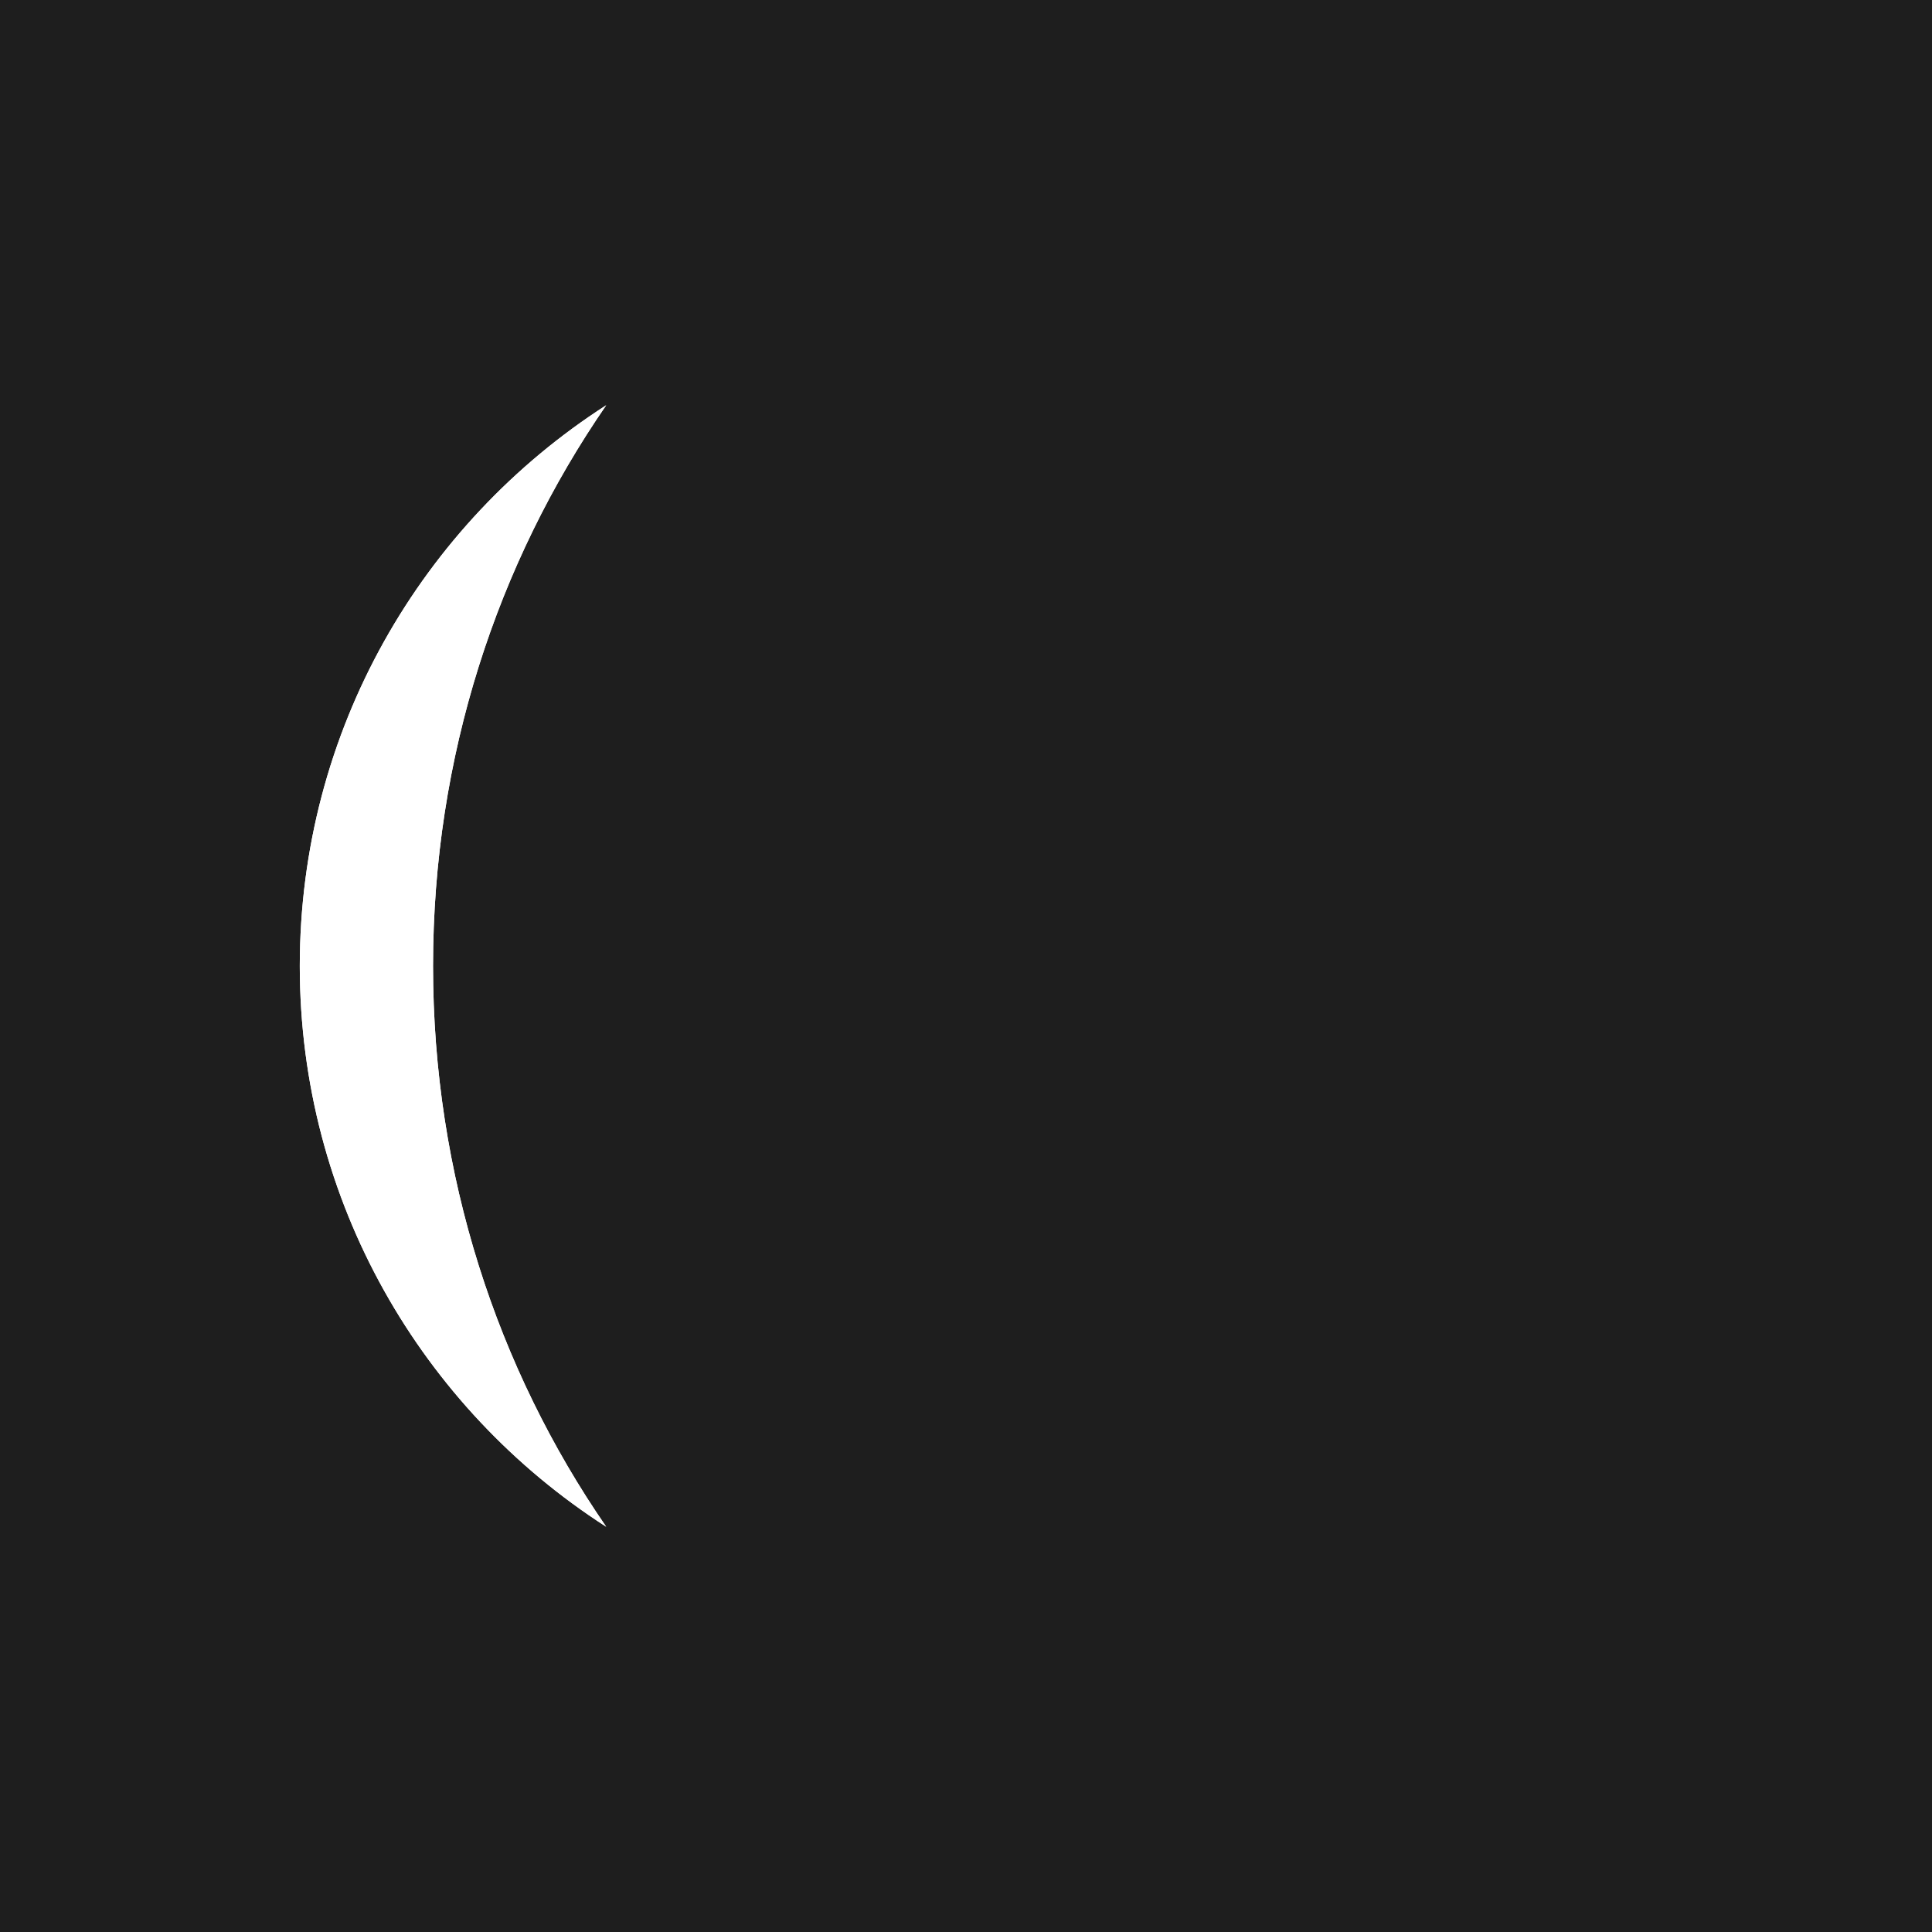
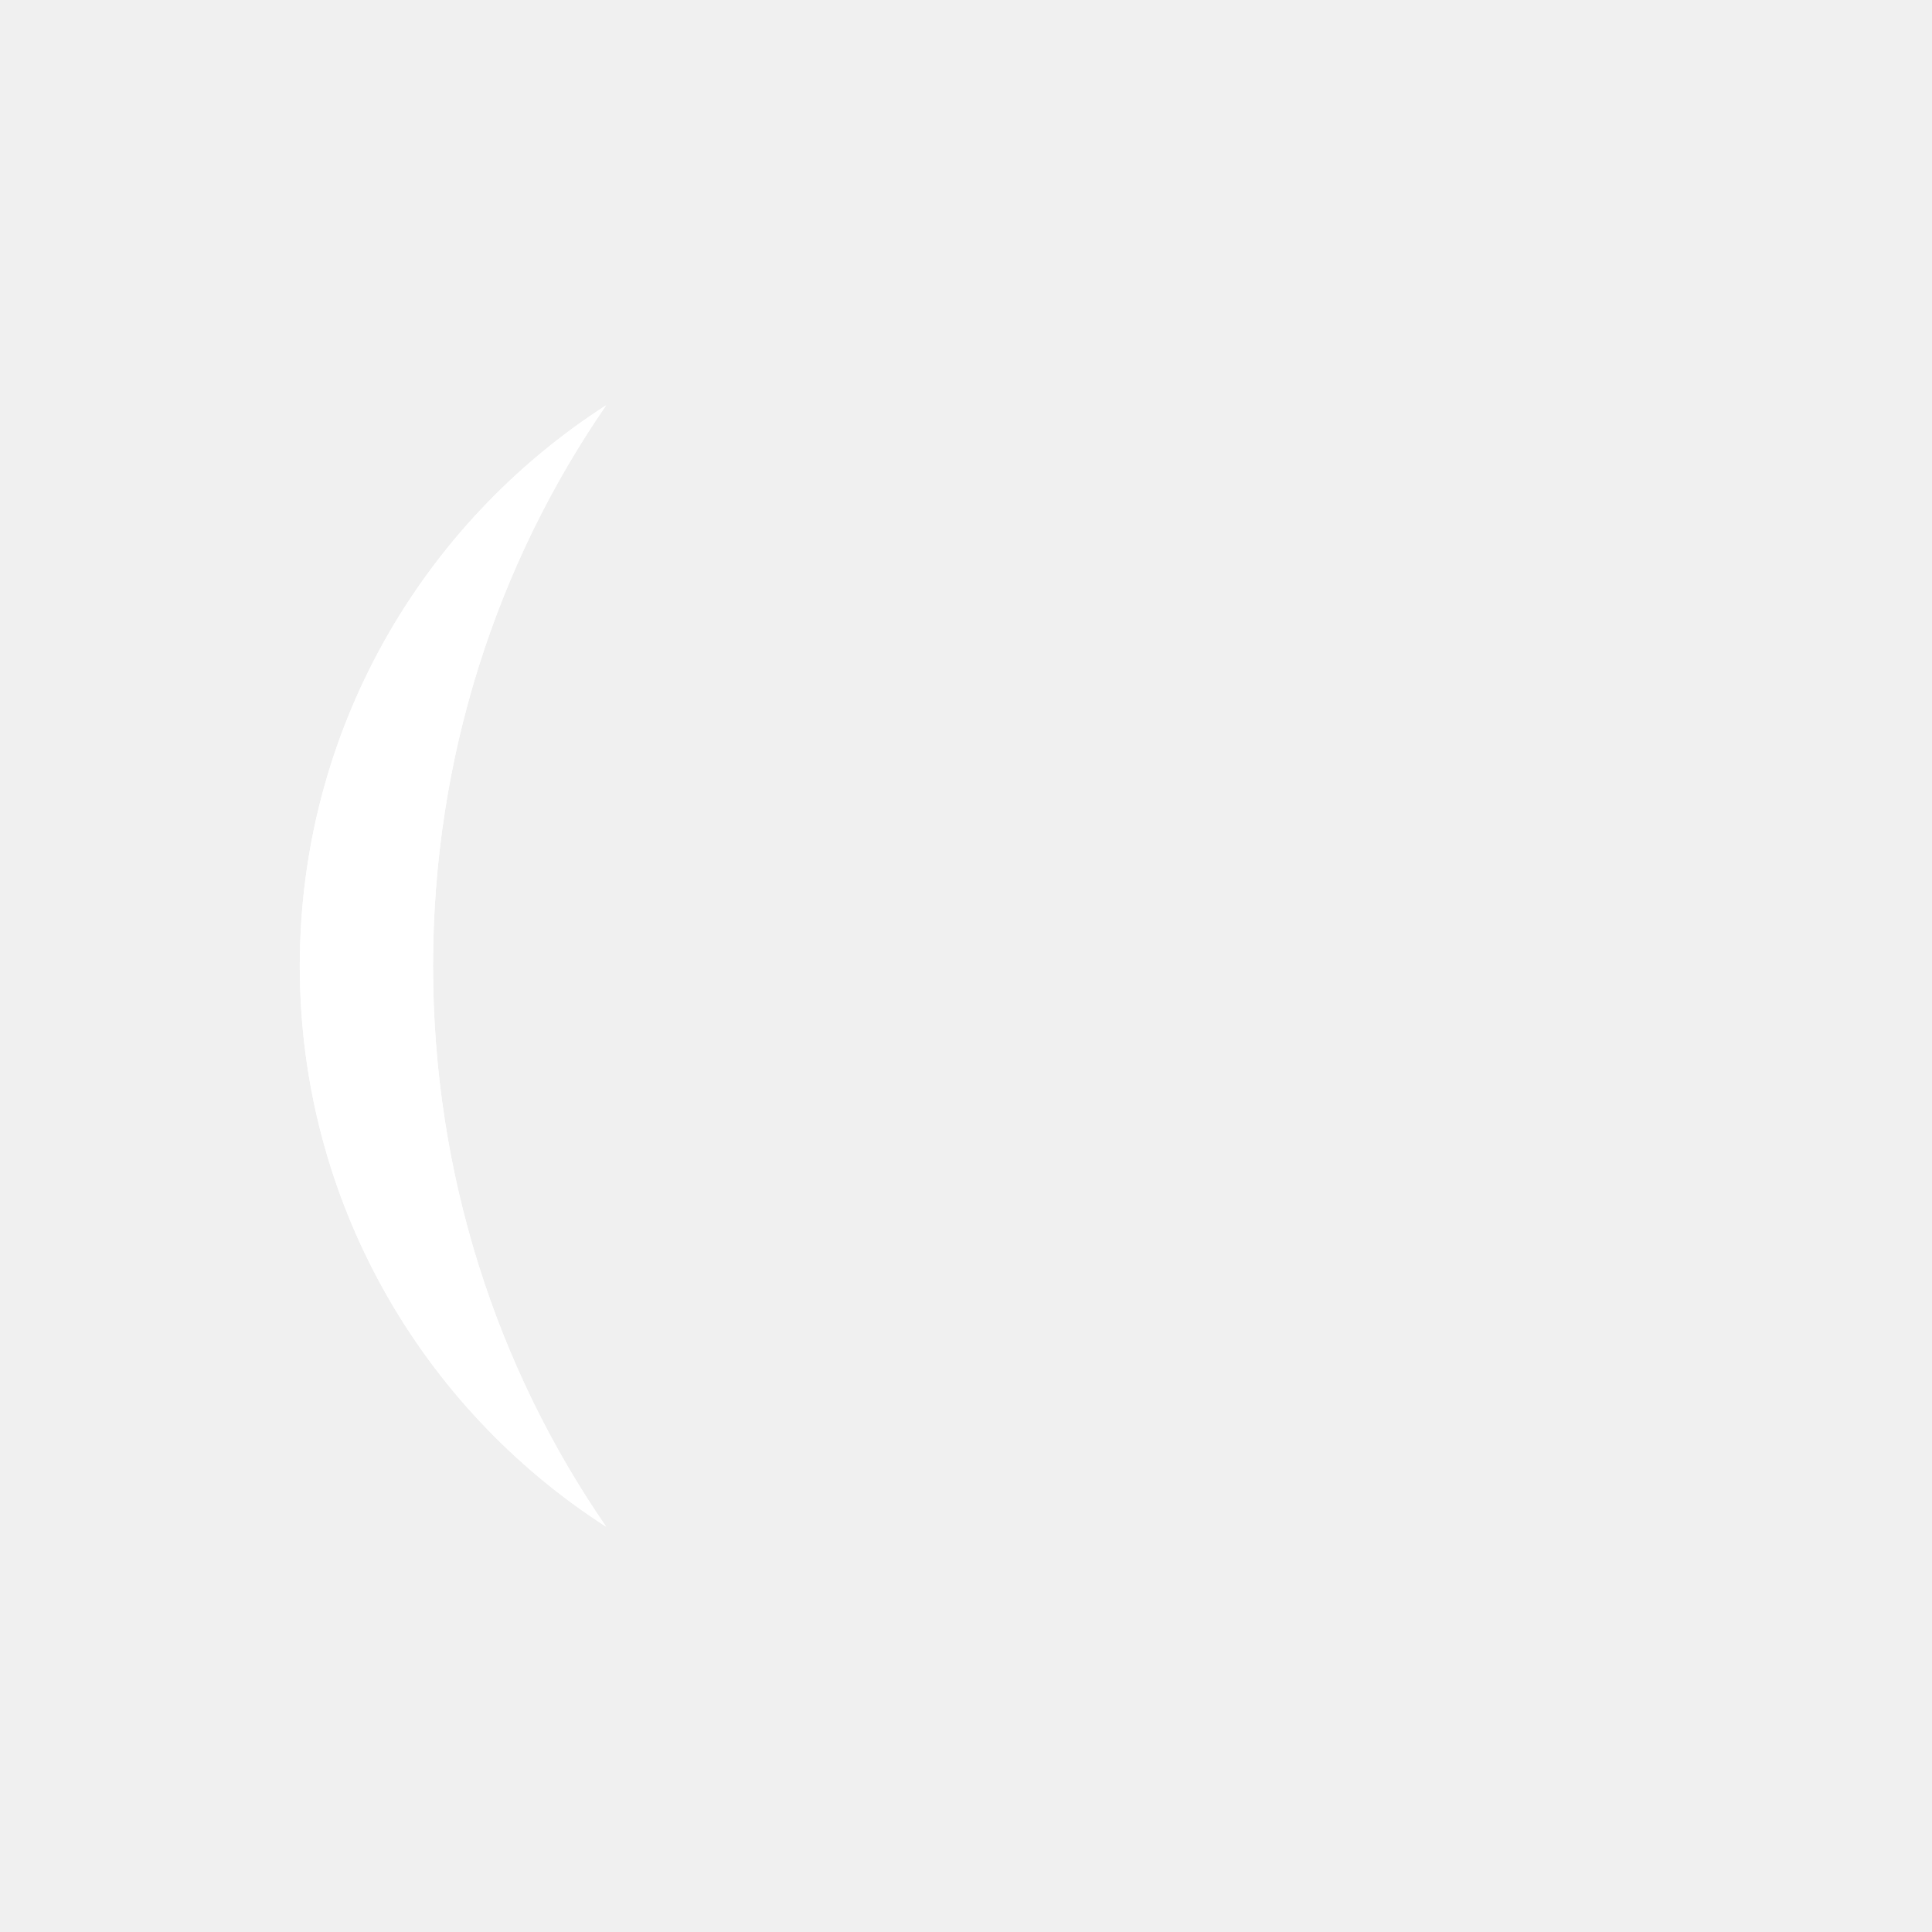
<svg xmlns="http://www.w3.org/2000/svg" width="58" height="58" viewBox="0 0 58 58" fill="none">
-   <rect width="58" height="58" fill="#1E1E1E" />
-   <mask id="path-2-inside-1_32_2370" fill="white">
+   <mask id="path-1-inside-1_32_2370" fill="white">
    <path fill-rule="evenodd" clip-rule="evenodd" d="M18.199 45.835C14.926 41.089 13 35.277 13 29C13 22.723 14.926 16.911 18.199 12.165C12.665 15.722 9 21.933 9 29C9 36.067 12.665 42.278 18.199 45.835Z" />
  </mask>
  <path fill-rule="evenodd" clip-rule="evenodd" d="M18.199 45.835C14.926 41.089 13 35.277 13 29C13 22.723 14.926 16.911 18.199 12.165C12.665 15.722 9 21.933 9 29C9 36.067 12.665 42.278 18.199 45.835Z" fill="white" />
-   <path d="M18.199 45.835L17.117 47.517L19.845 44.7L18.199 45.835ZM18.199 12.165L19.845 13.3L17.117 10.482L18.199 12.165ZM11 29C11 35.691 13.054 41.897 16.552 46.971L19.845 44.7C16.798 40.28 15 34.864 15 29H11ZM16.552 11.029C13.054 16.103 11 22.309 11 29H15C15 23.136 16.798 17.72 19.845 13.3L16.552 11.029ZM11 29C11 22.642 14.295 17.052 19.28 13.847L17.117 10.482C11.036 14.392 7 21.224 7 29H11ZM19.28 44.153C14.295 40.948 11 35.358 11 29H7C7 36.776 11.036 43.608 17.117 47.517L19.28 44.153Z" fill="white" mask="url(#path-2-inside-1_32_2370)" />
+   <path d="M18.199 45.835L17.117 47.517L19.845 44.7L18.199 45.835ZM18.199 12.165L19.845 13.3L17.117 10.482L18.199 12.165ZM11 29C11 35.691 13.054 41.897 16.552 46.971L19.845 44.7C16.798 40.28 15 34.863 15 29H11ZM16.552 11.029C13.054 16.103 11 22.309 11 29H15C15 23.136 16.798 17.719 19.845 13.3L16.552 11.029ZM11 29C11 22.642 14.295 17.052 19.28 13.847L17.117 10.482C11.036 14.392 7 21.224 7 29H11ZM19.28 44.153C14.295 40.948 11 35.358 11 29H7C7 36.776 11.036 43.608 17.117 47.517L19.28 44.153Z" fill="white" mask="url(#path-1-inside-1_32_2370)" />
</svg>
